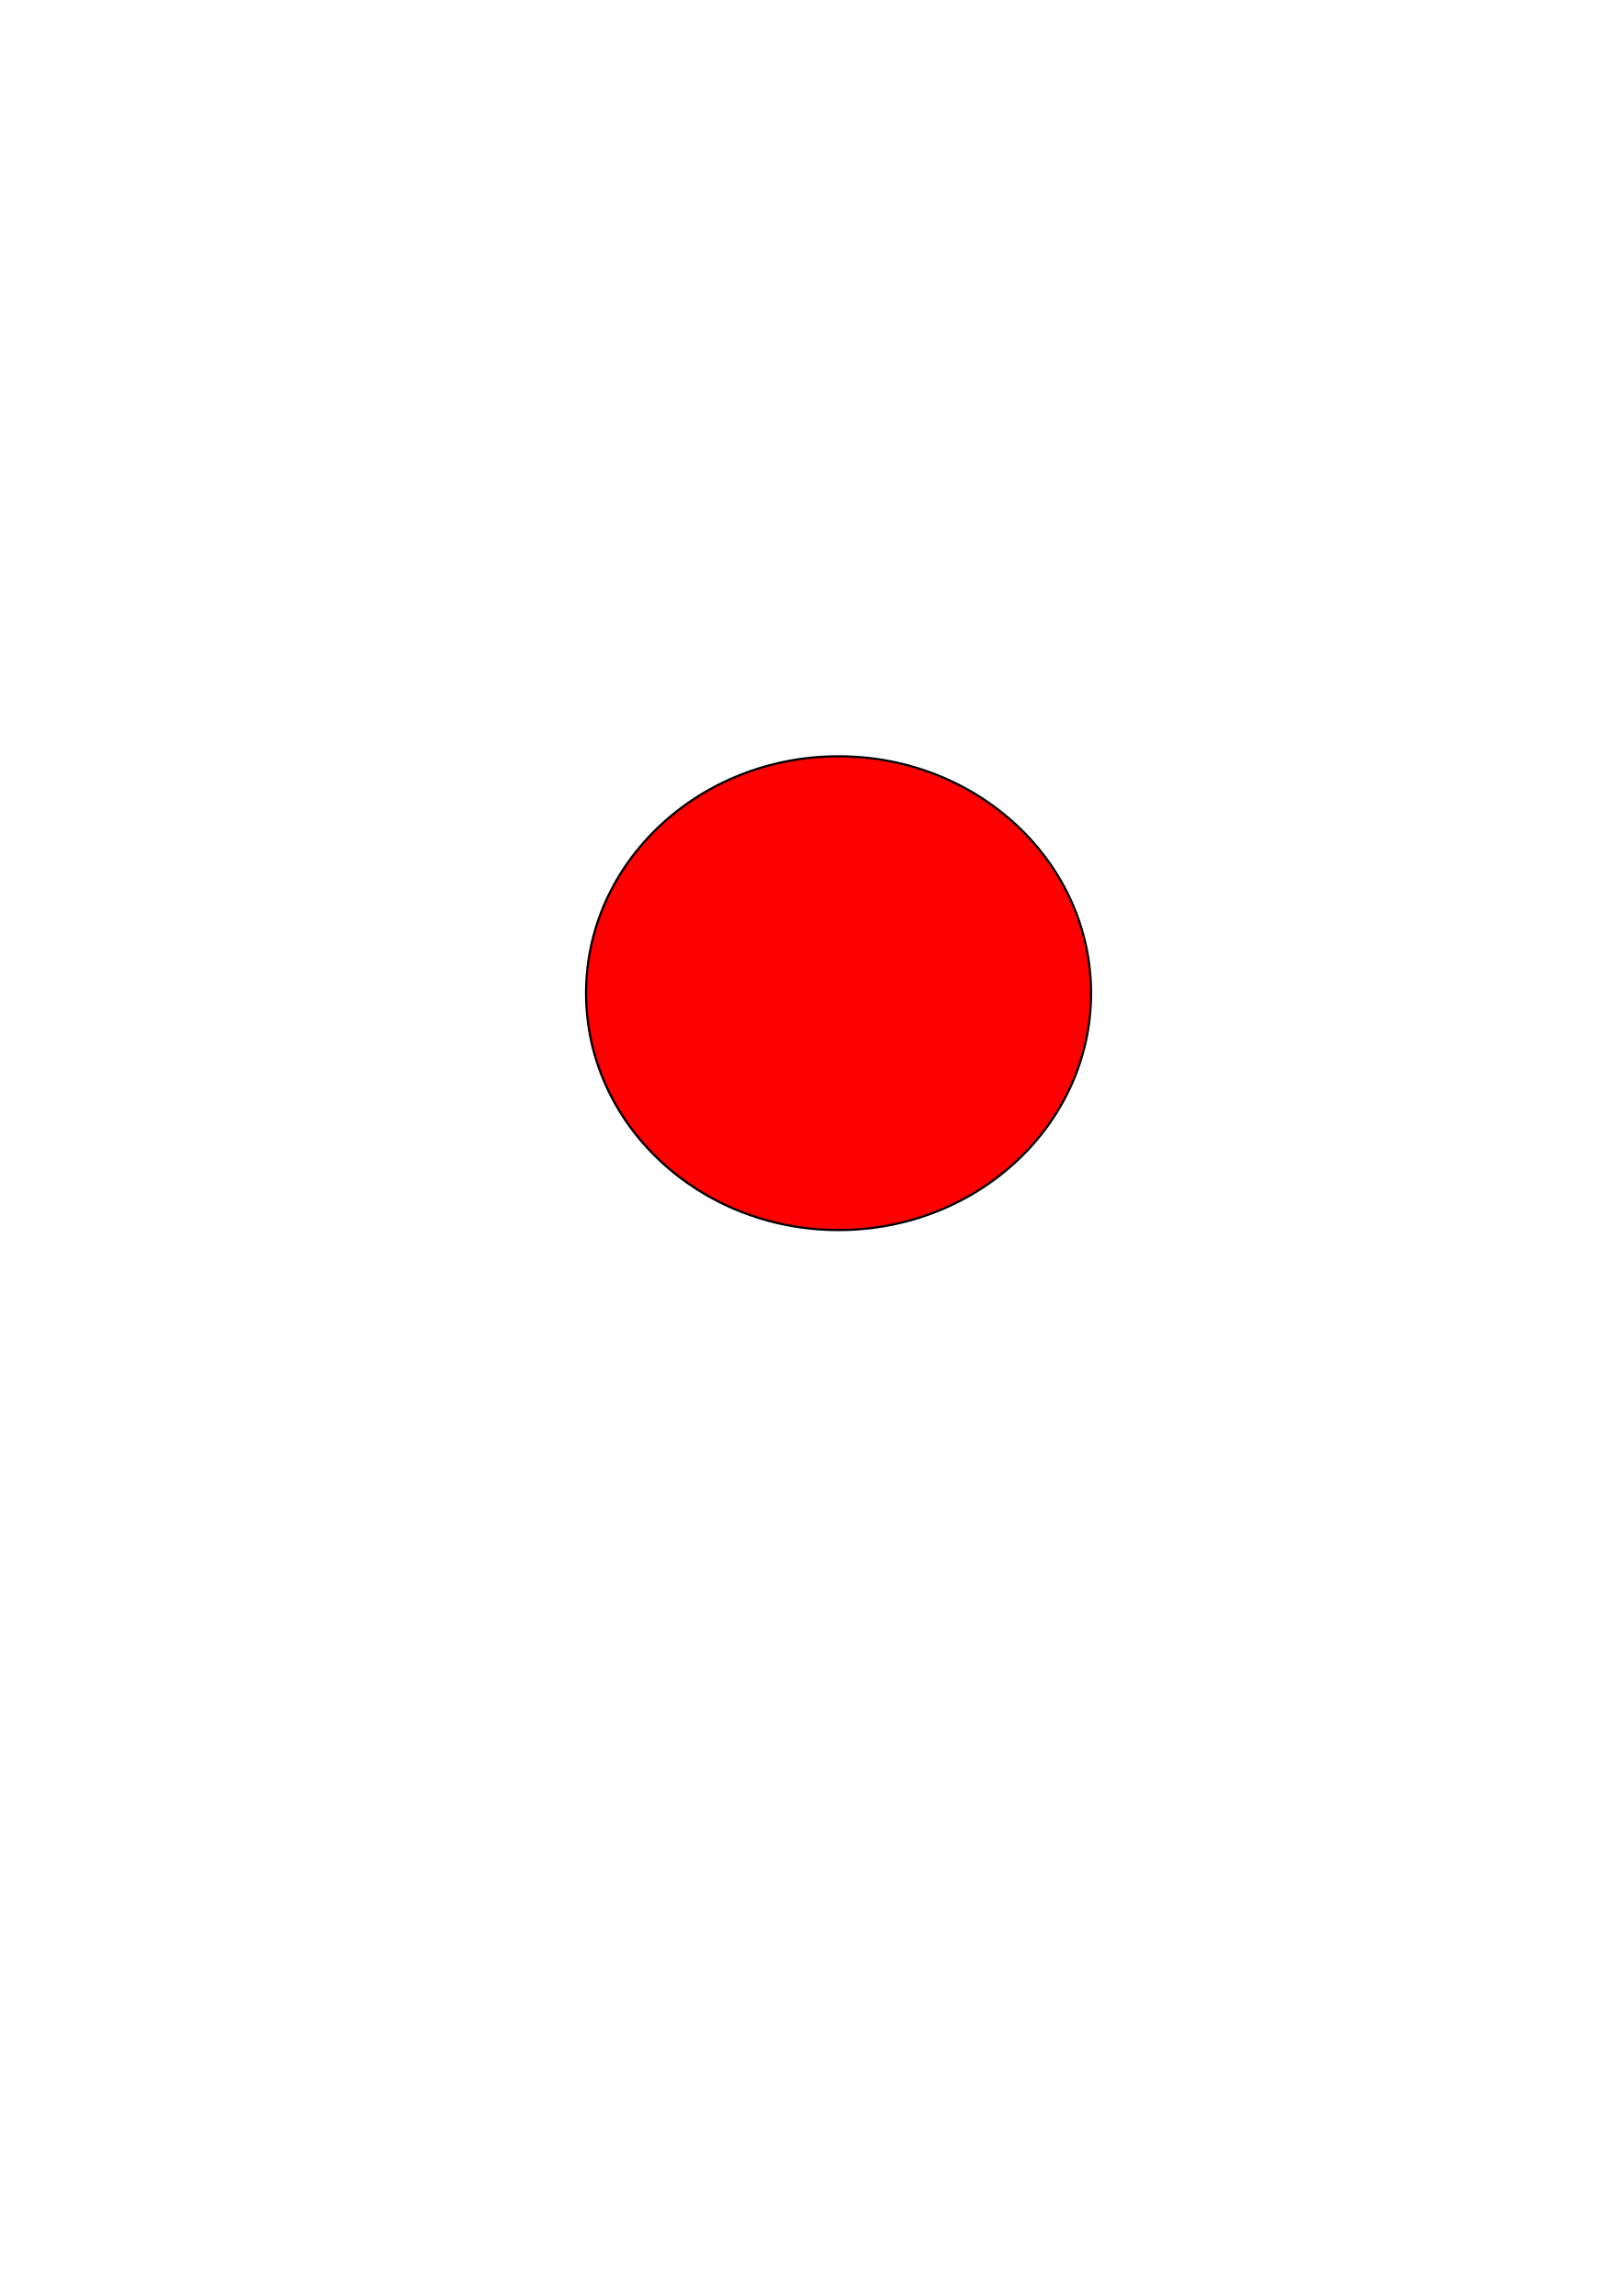
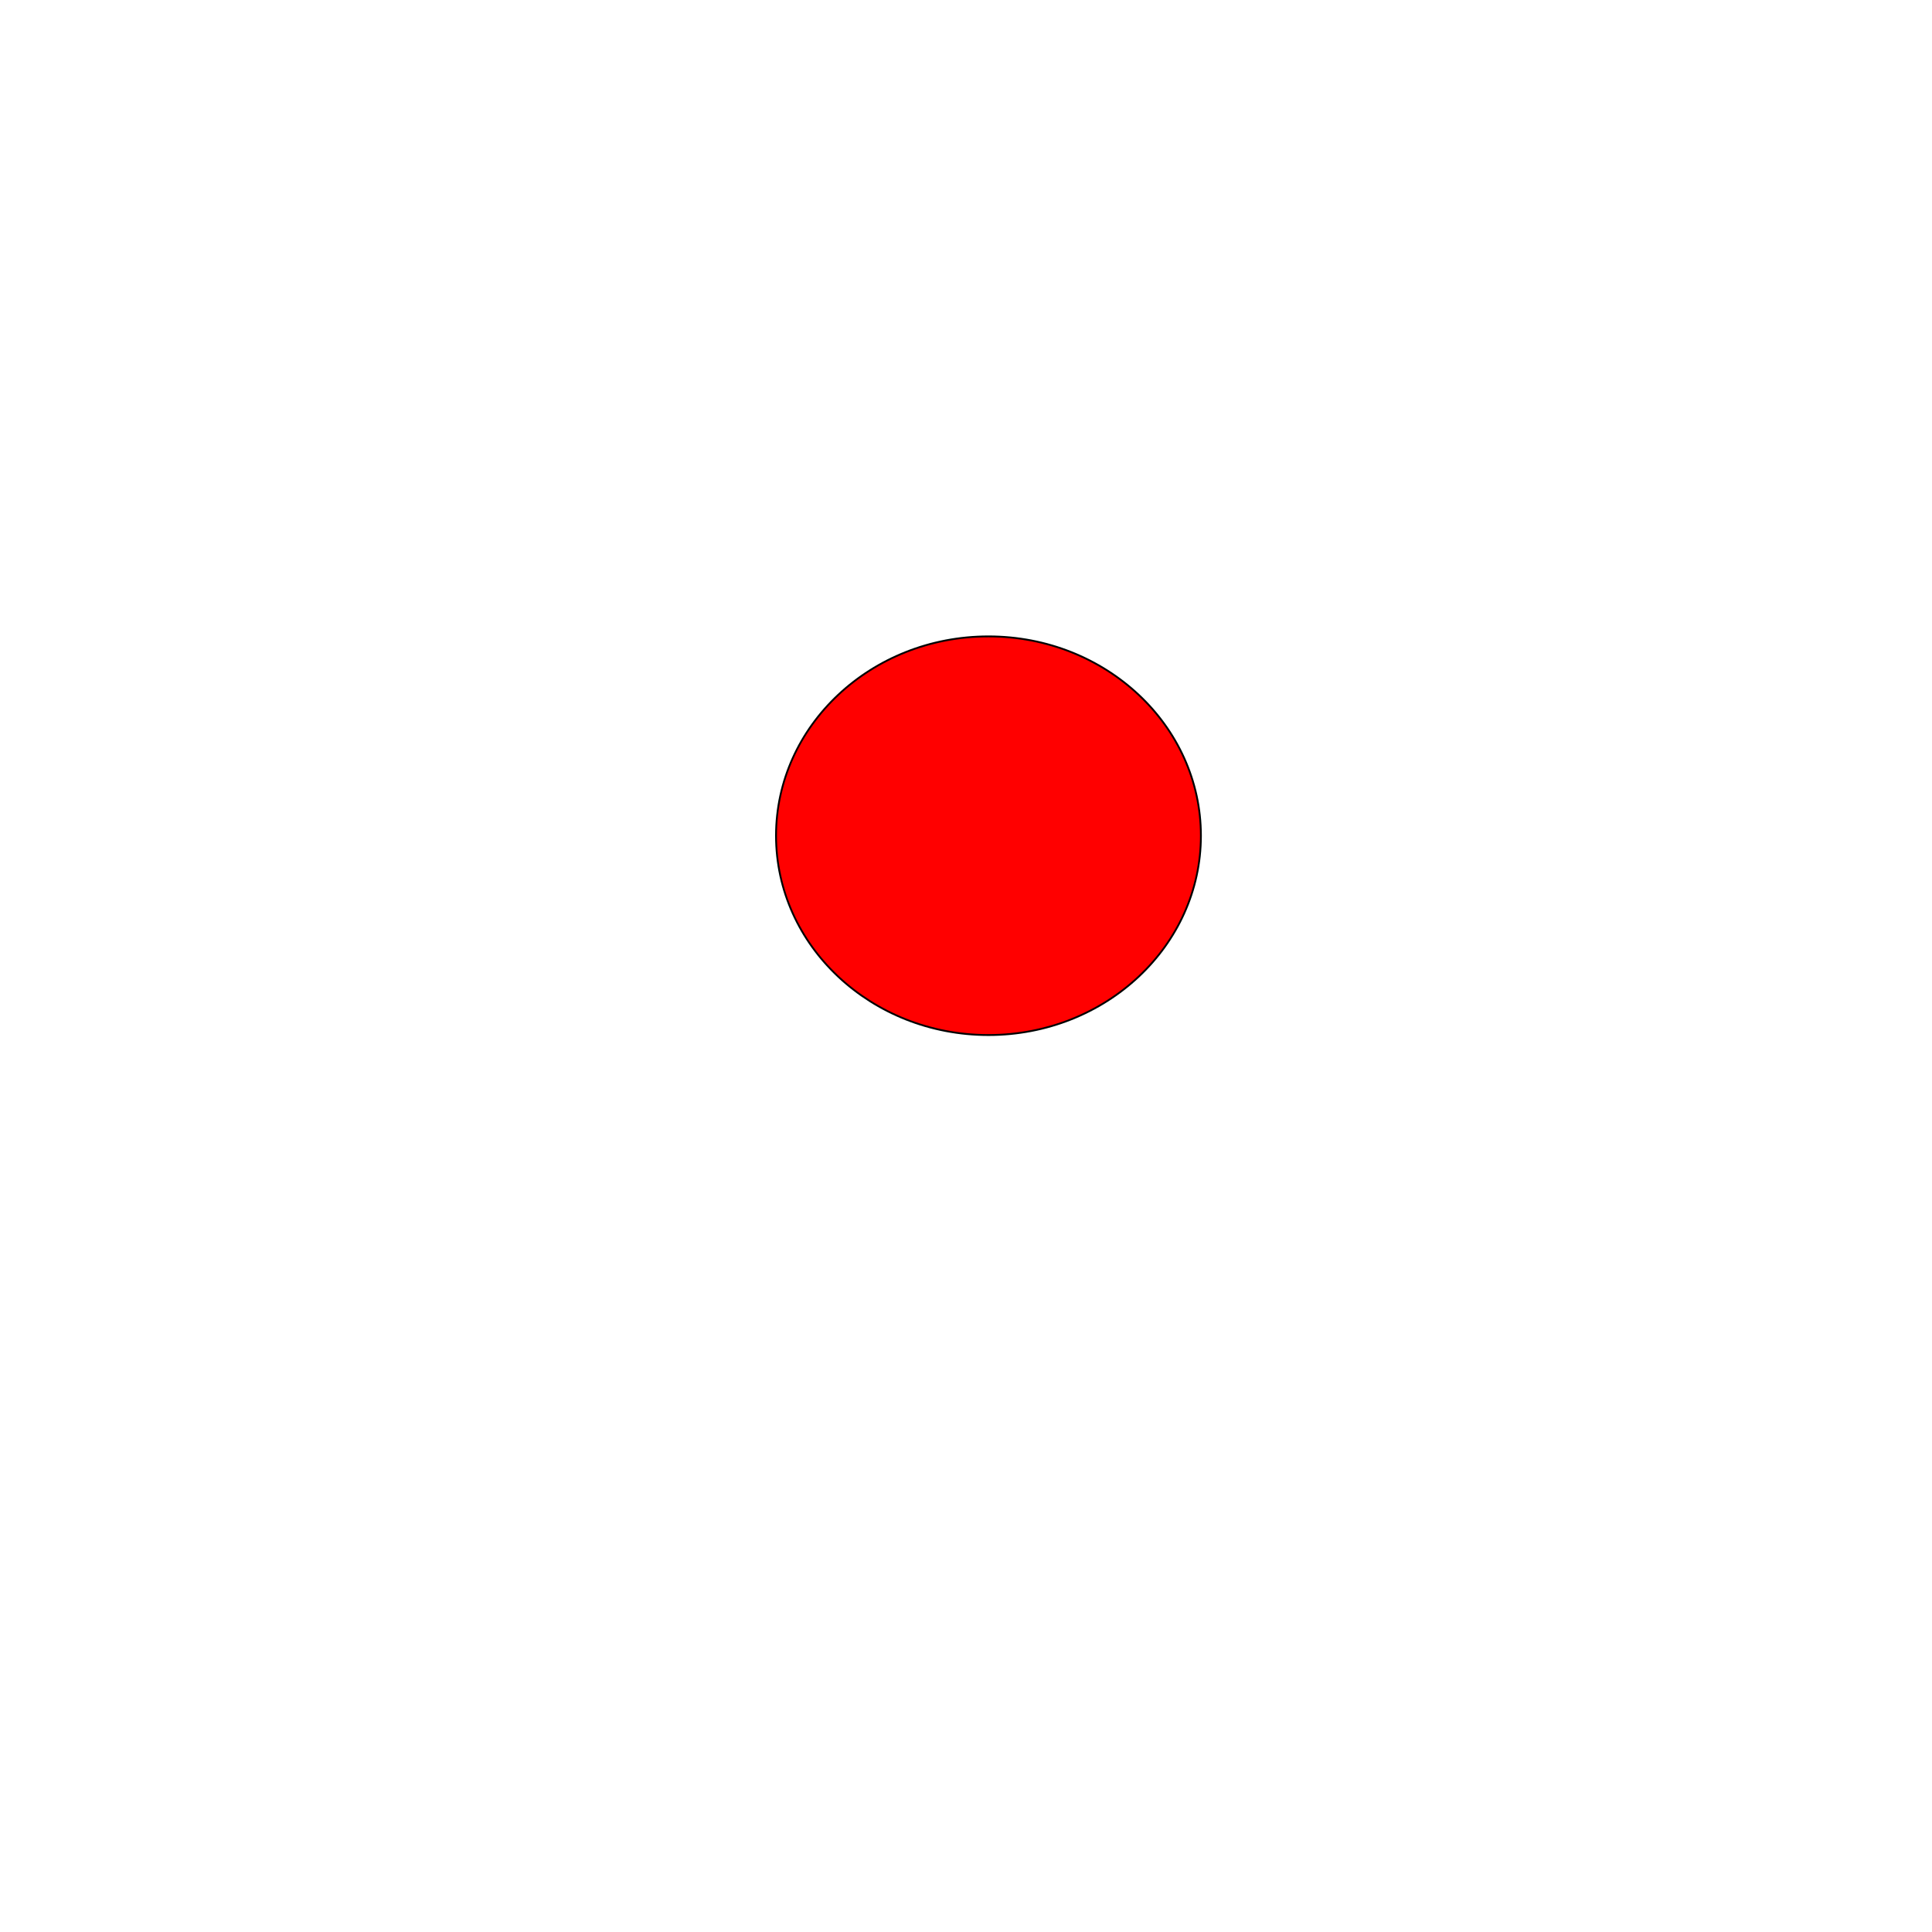
- <svg xmlns="http://www.w3.org/2000/svg" width="210mm" height="297mm" viewBox="0 0 744.094 1052.362" id="svg2" version="1.1">
+ <svg xmlns="http://www.w3.org/2000/svg" width="100px" height="100px" viewBox="0 0 744.094 1052.362" id="svg2" version="1.1">
  <defs id="defs4" />
  <g id="layer1">
    <ellipse style="fill:#ff0000;fill-rule:evenodd;stroke:#000000;stroke-width:1px;stroke-linecap:butt;stroke-linejoin:miter;stroke-opacity:1" id="path3336" cx="384.286" cy="455.219" rx="115.714" ry="108.571" />
  </g>
</svg>
